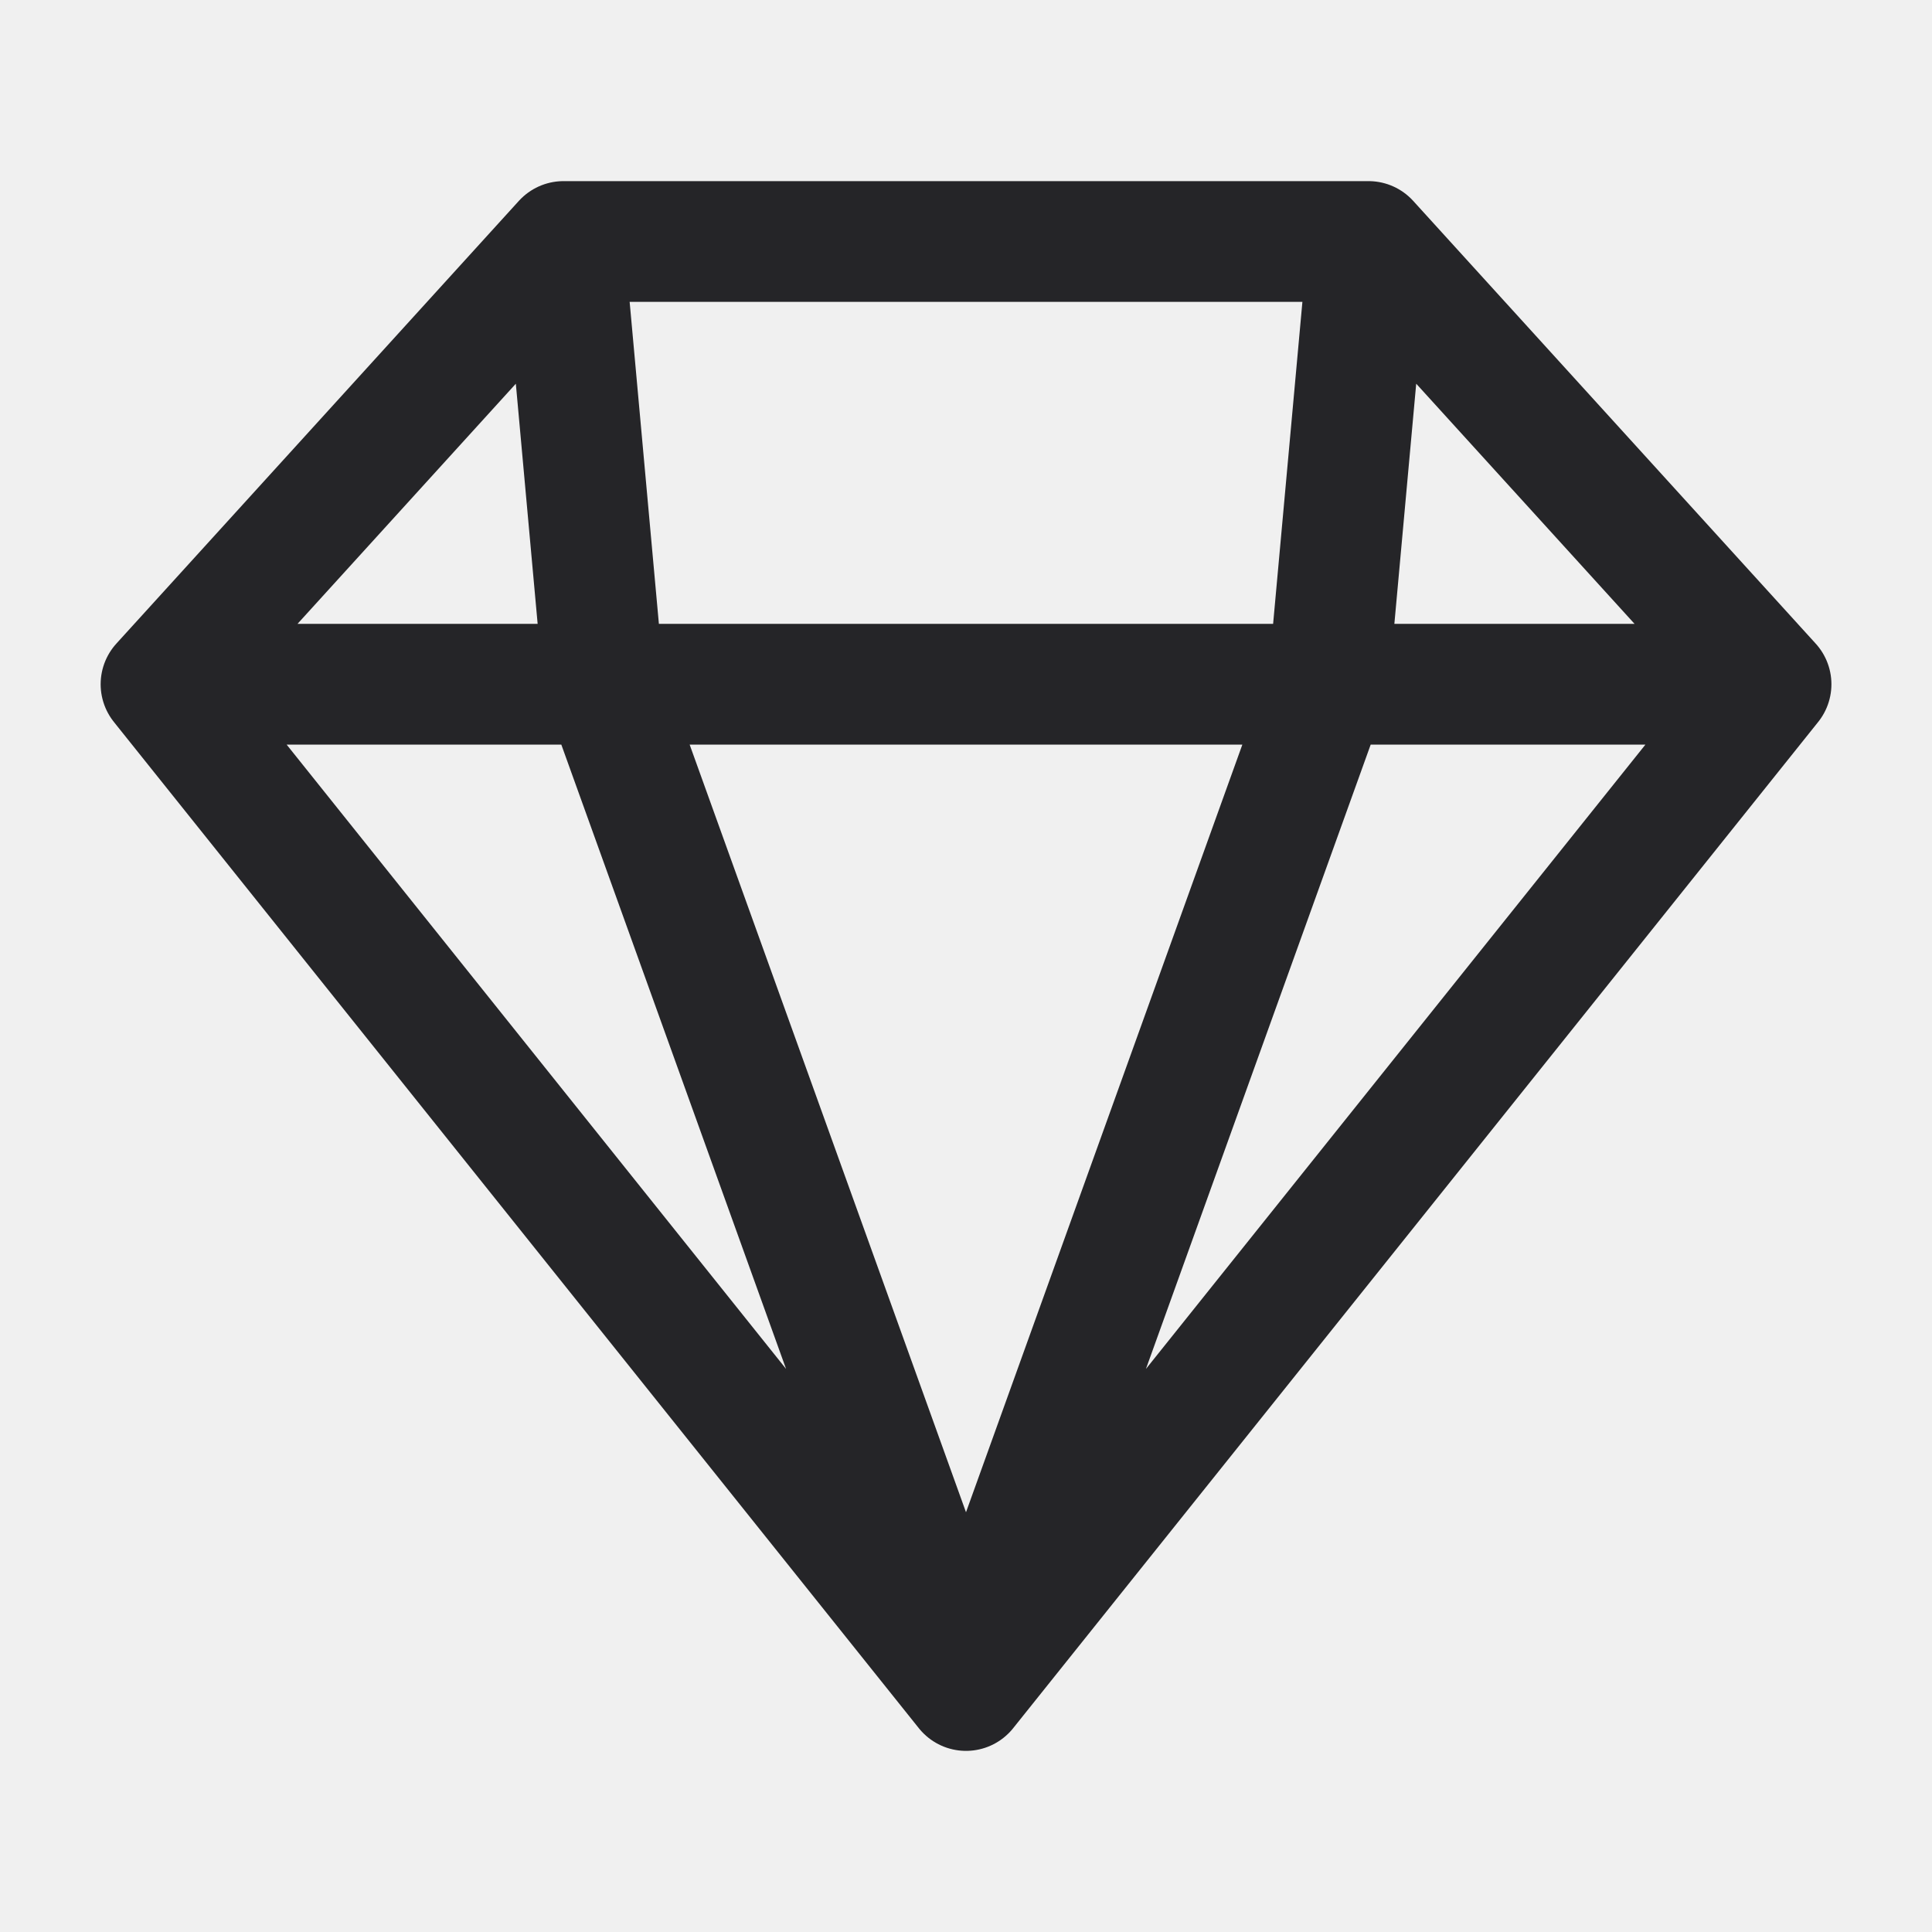
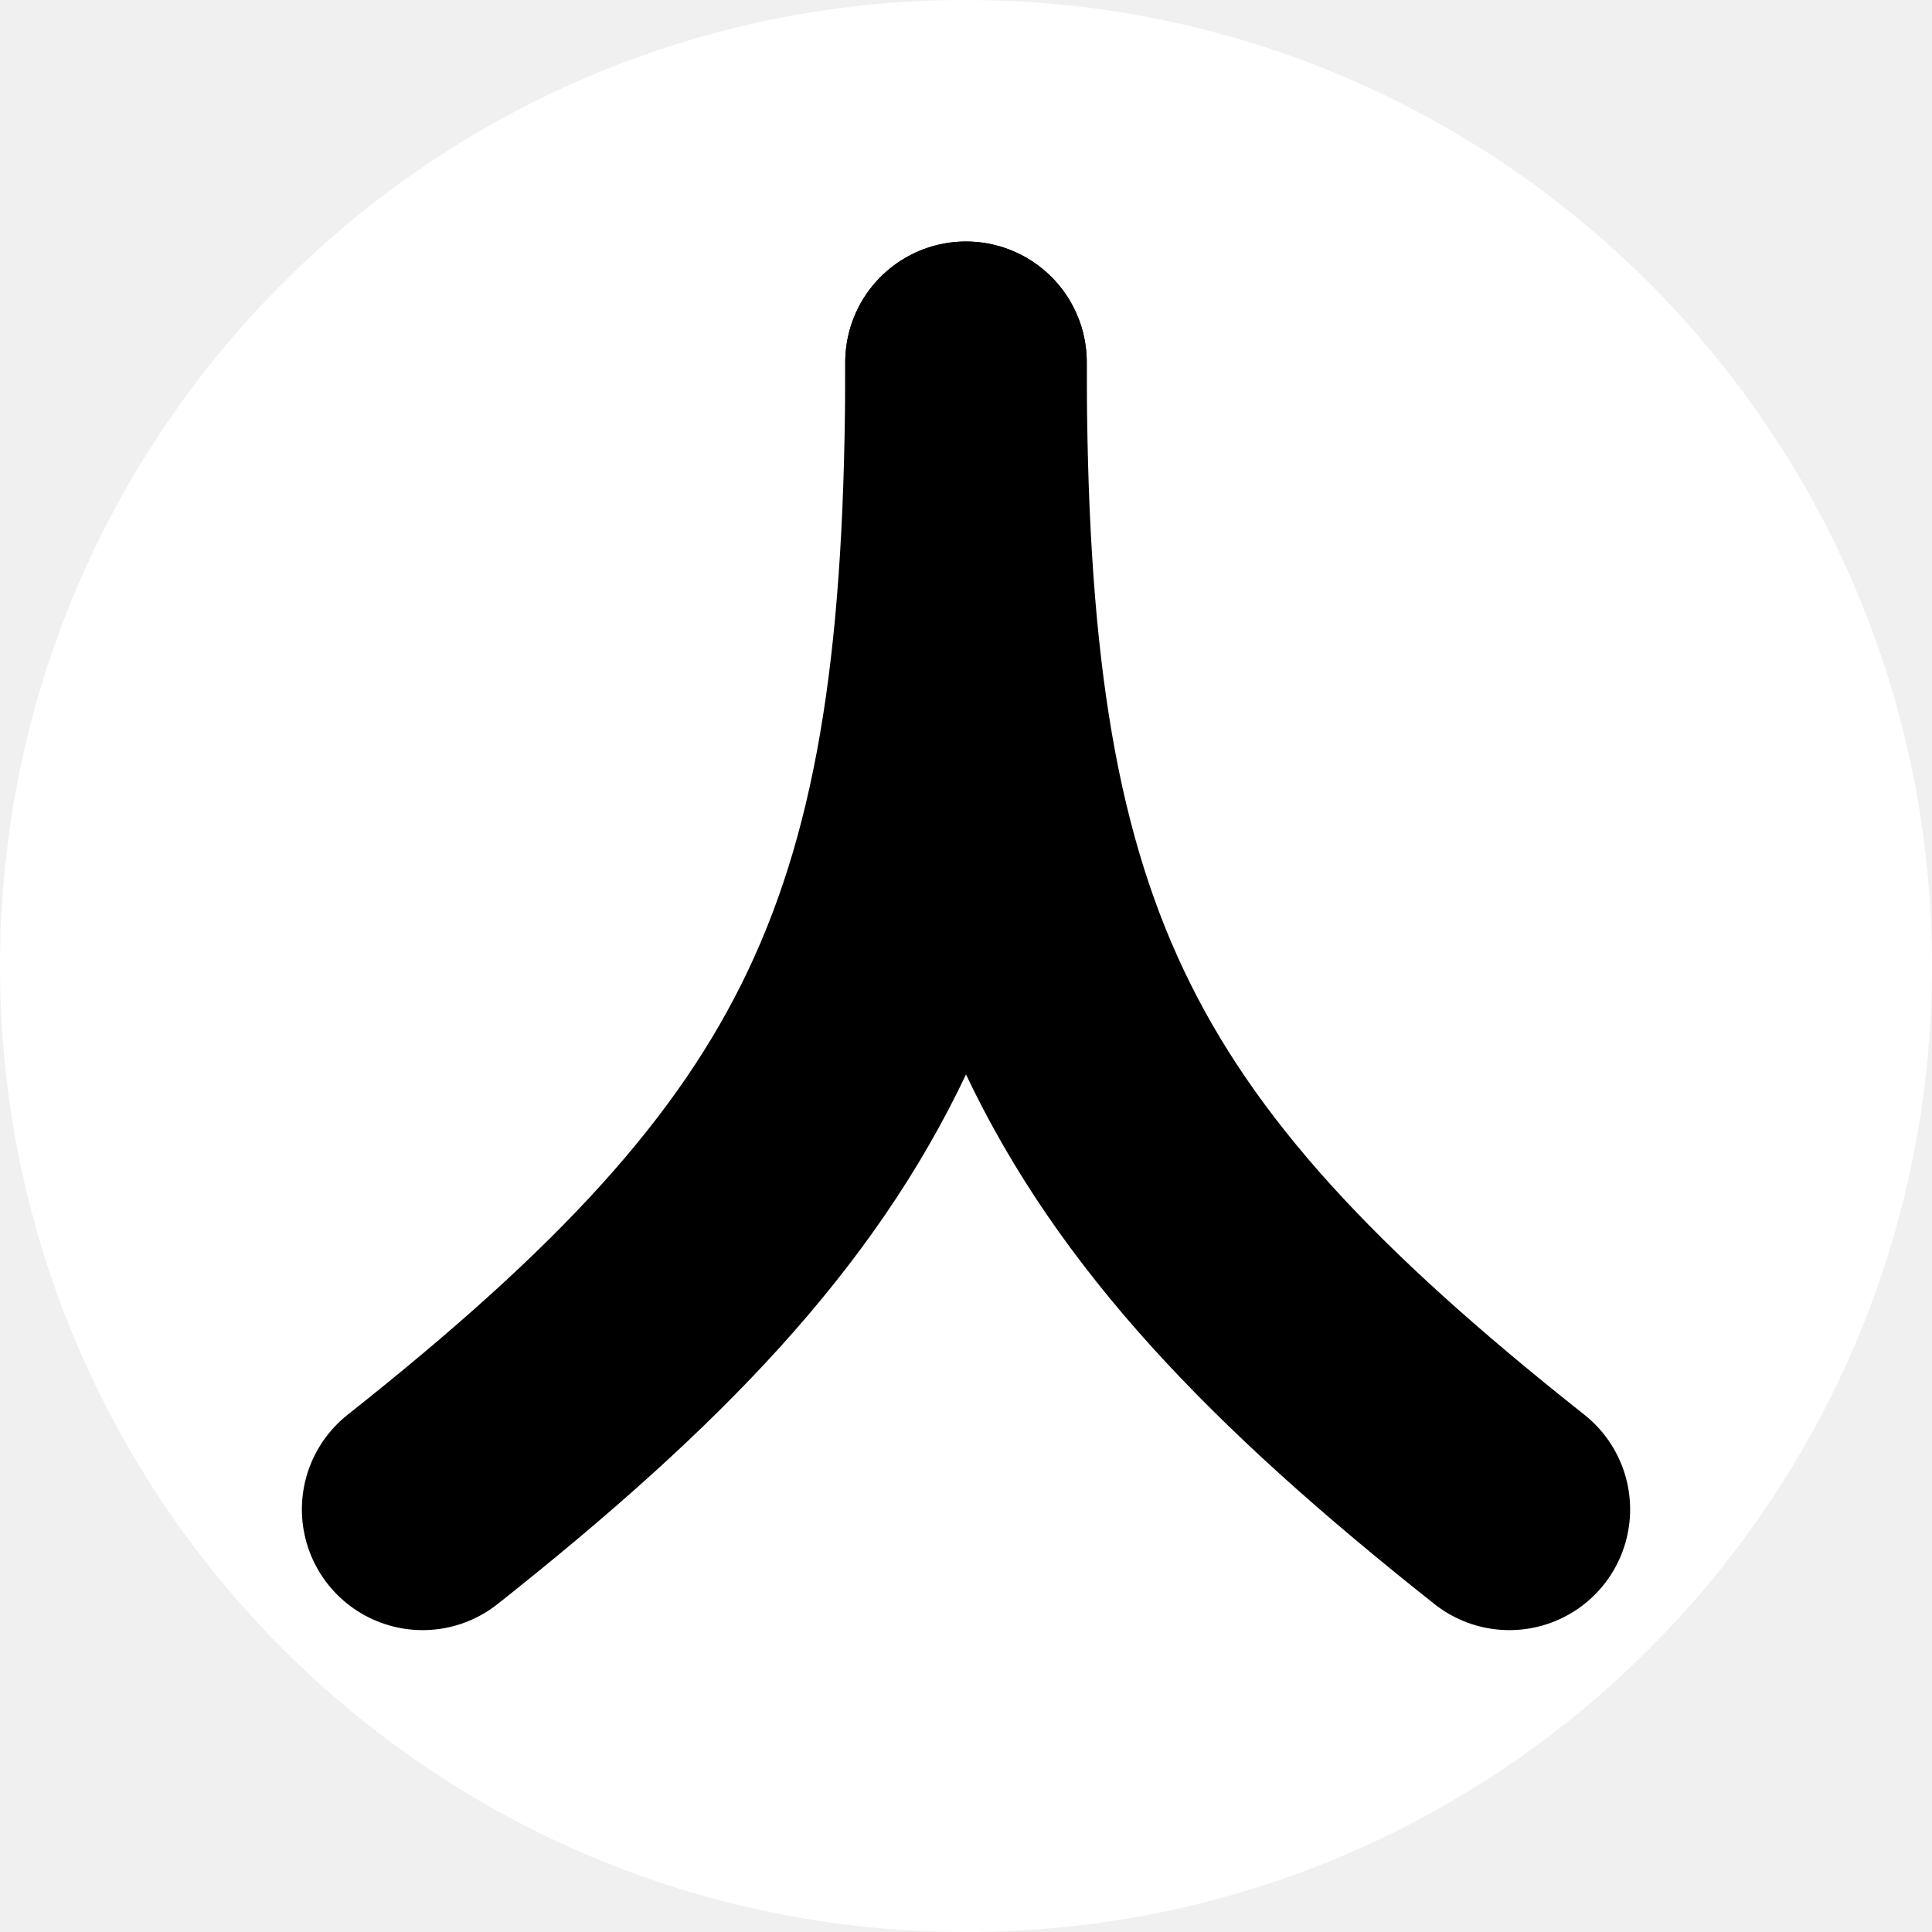
<svg xmlns="http://www.w3.org/2000/svg" width="32" height="32" viewBox="0 0 32 32" fill="none">
-   <path d="M9.334 4H22.667M9.334 4L2.667 11.333M9.334 4L10 11.333M22.667 4L29.334 11.333M22.667 4L22 11.333M29.334 11.333L16 28M29.334 11.333H22M2.667 11.333L16 28M2.667 11.333H10M16 28L22 11.333M16 28L10 11.333M22 11.333H16H10" stroke="#252528" stroke-width="2" stroke-linecap="round" stroke-linejoin="round" />
+   <g clip-path="url(#clip0_901_7083)">
+     <rect width="32" height="32" rx="16" fill="white" />
+     <path d="M16 6C16 15.5 17.8 19.3 25 25" stroke="black" stroke-width="4" stroke-linecap="round" />
+     <path d="M16 6C16 15.5 14.2 19.3 7 25" stroke="black" stroke-width="4" stroke-linecap="round" />
+   </g>
+   <defs>
+     <clipPath id="clip0_901_7083">
+       <rect width="32" height="32" rx="16" fill="white" />
+     </clipPath>
+   </defs>
</svg>
